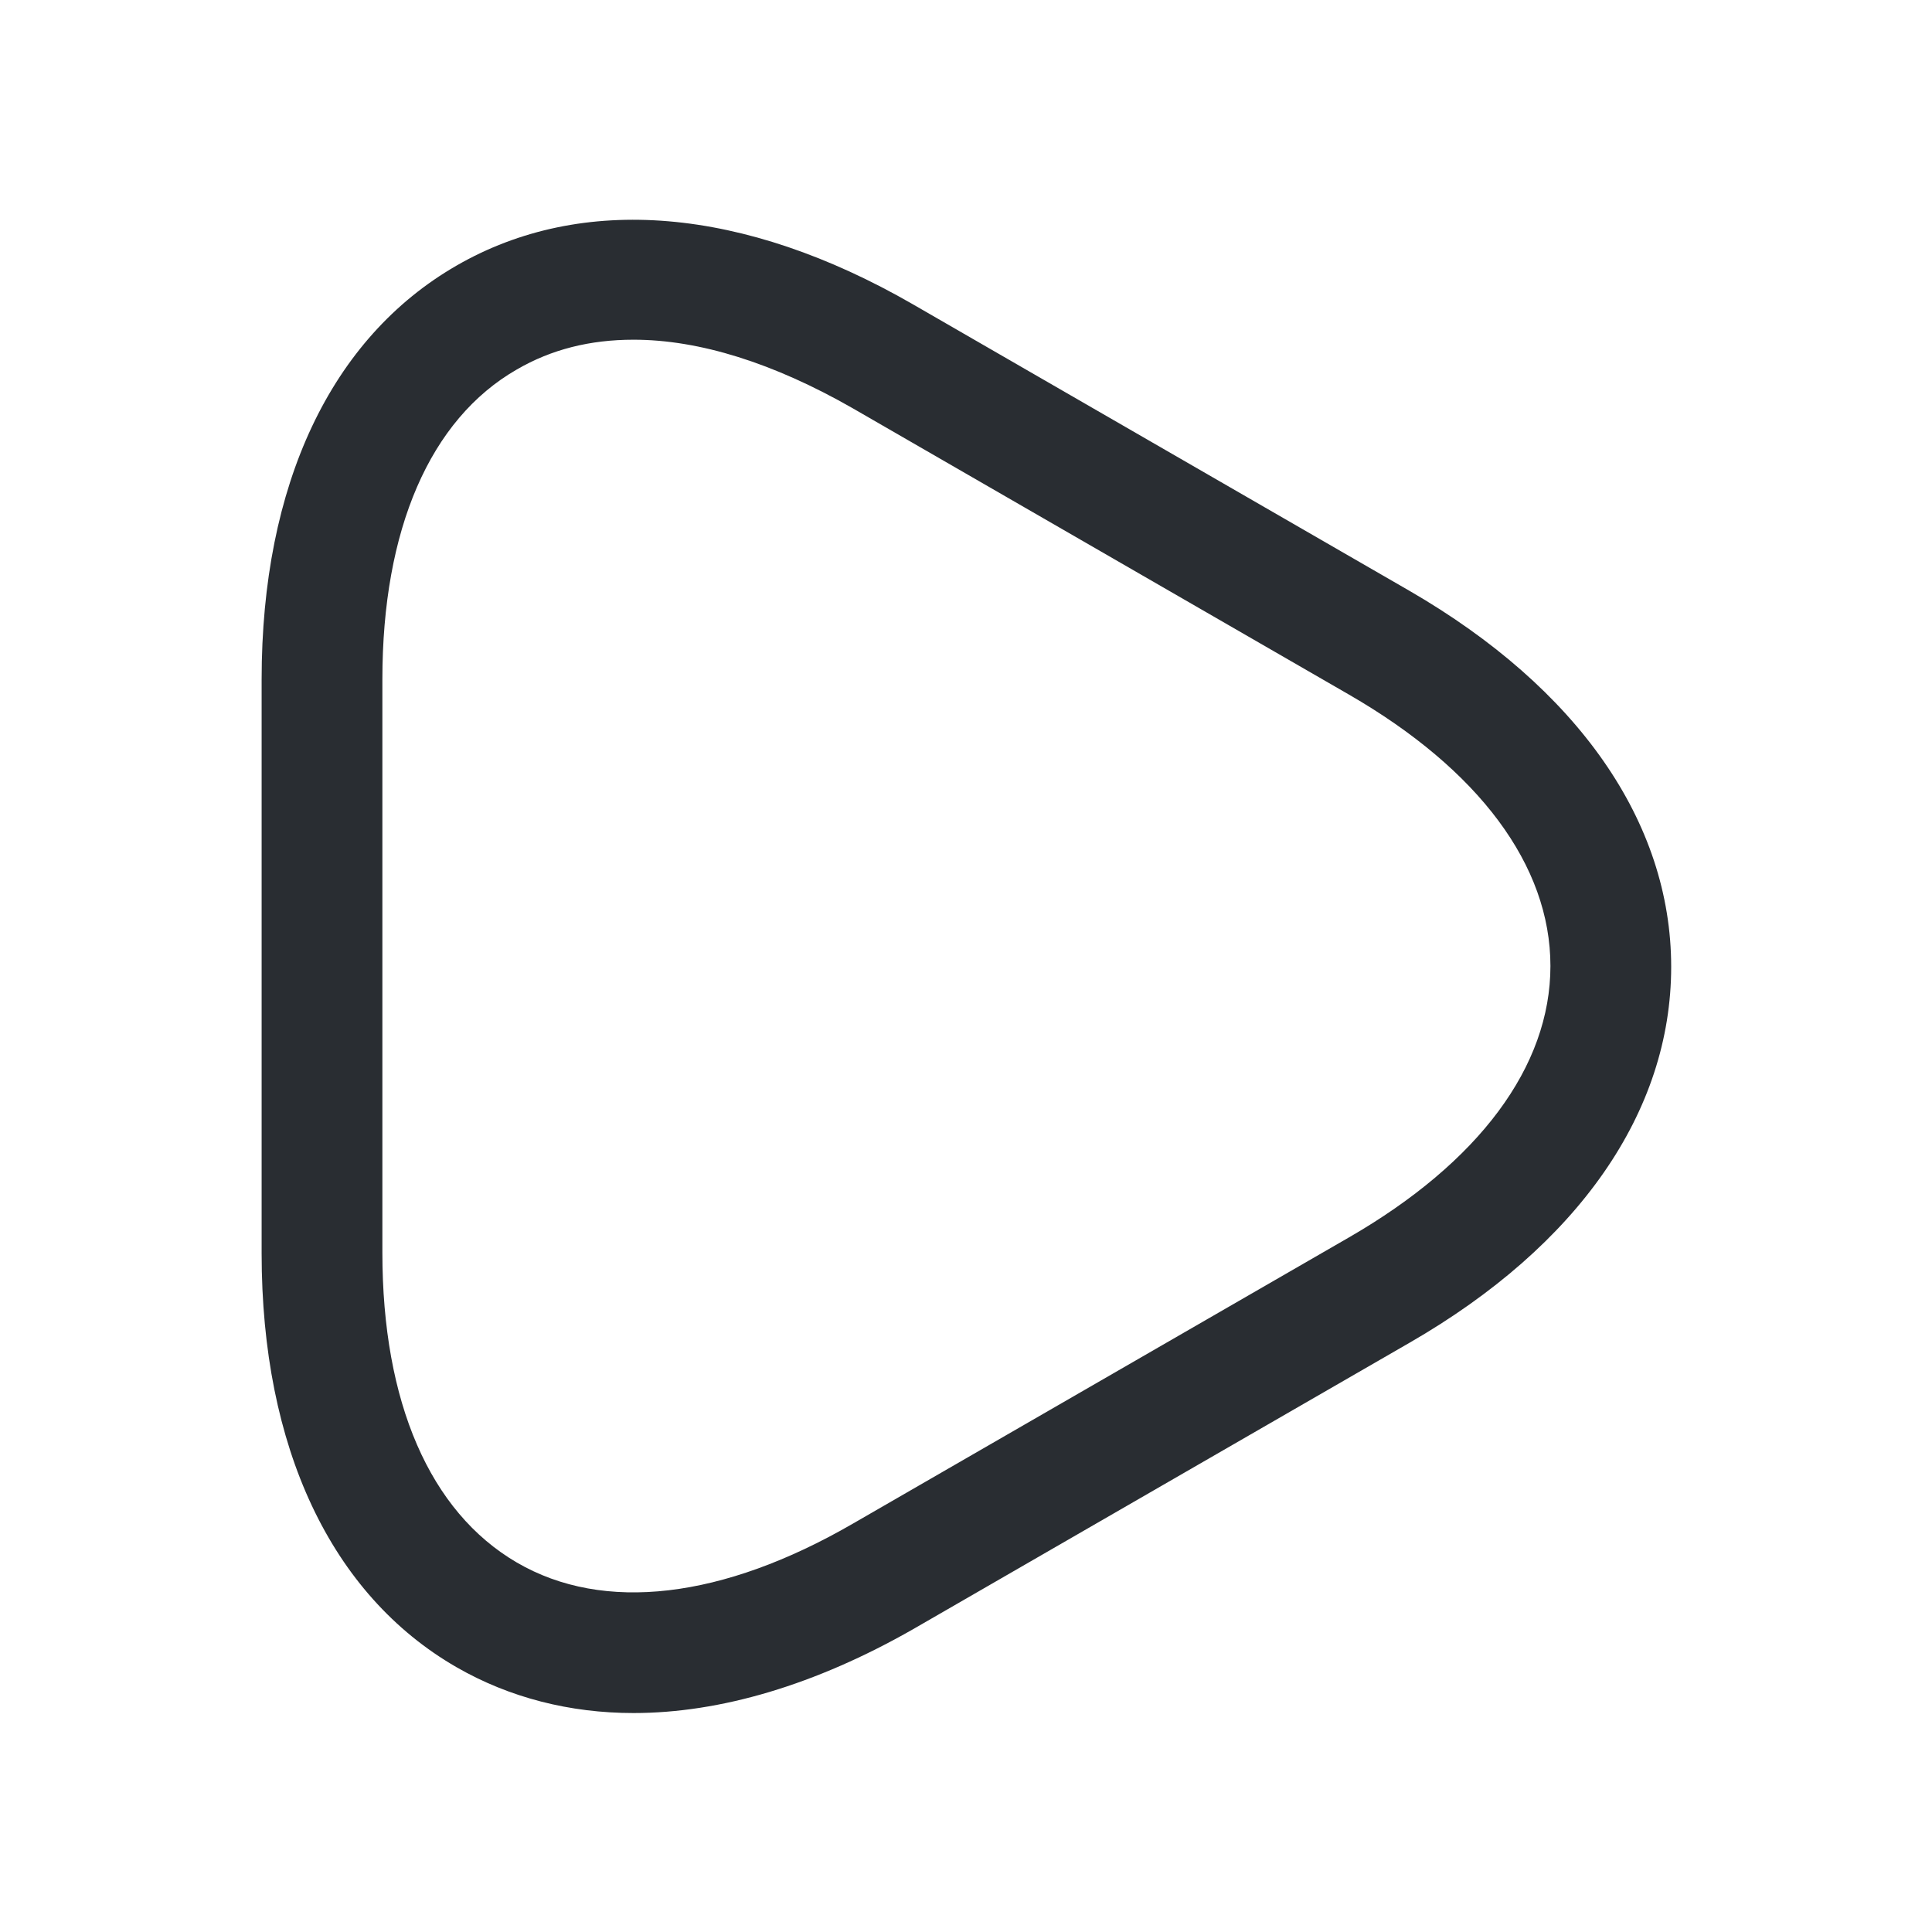
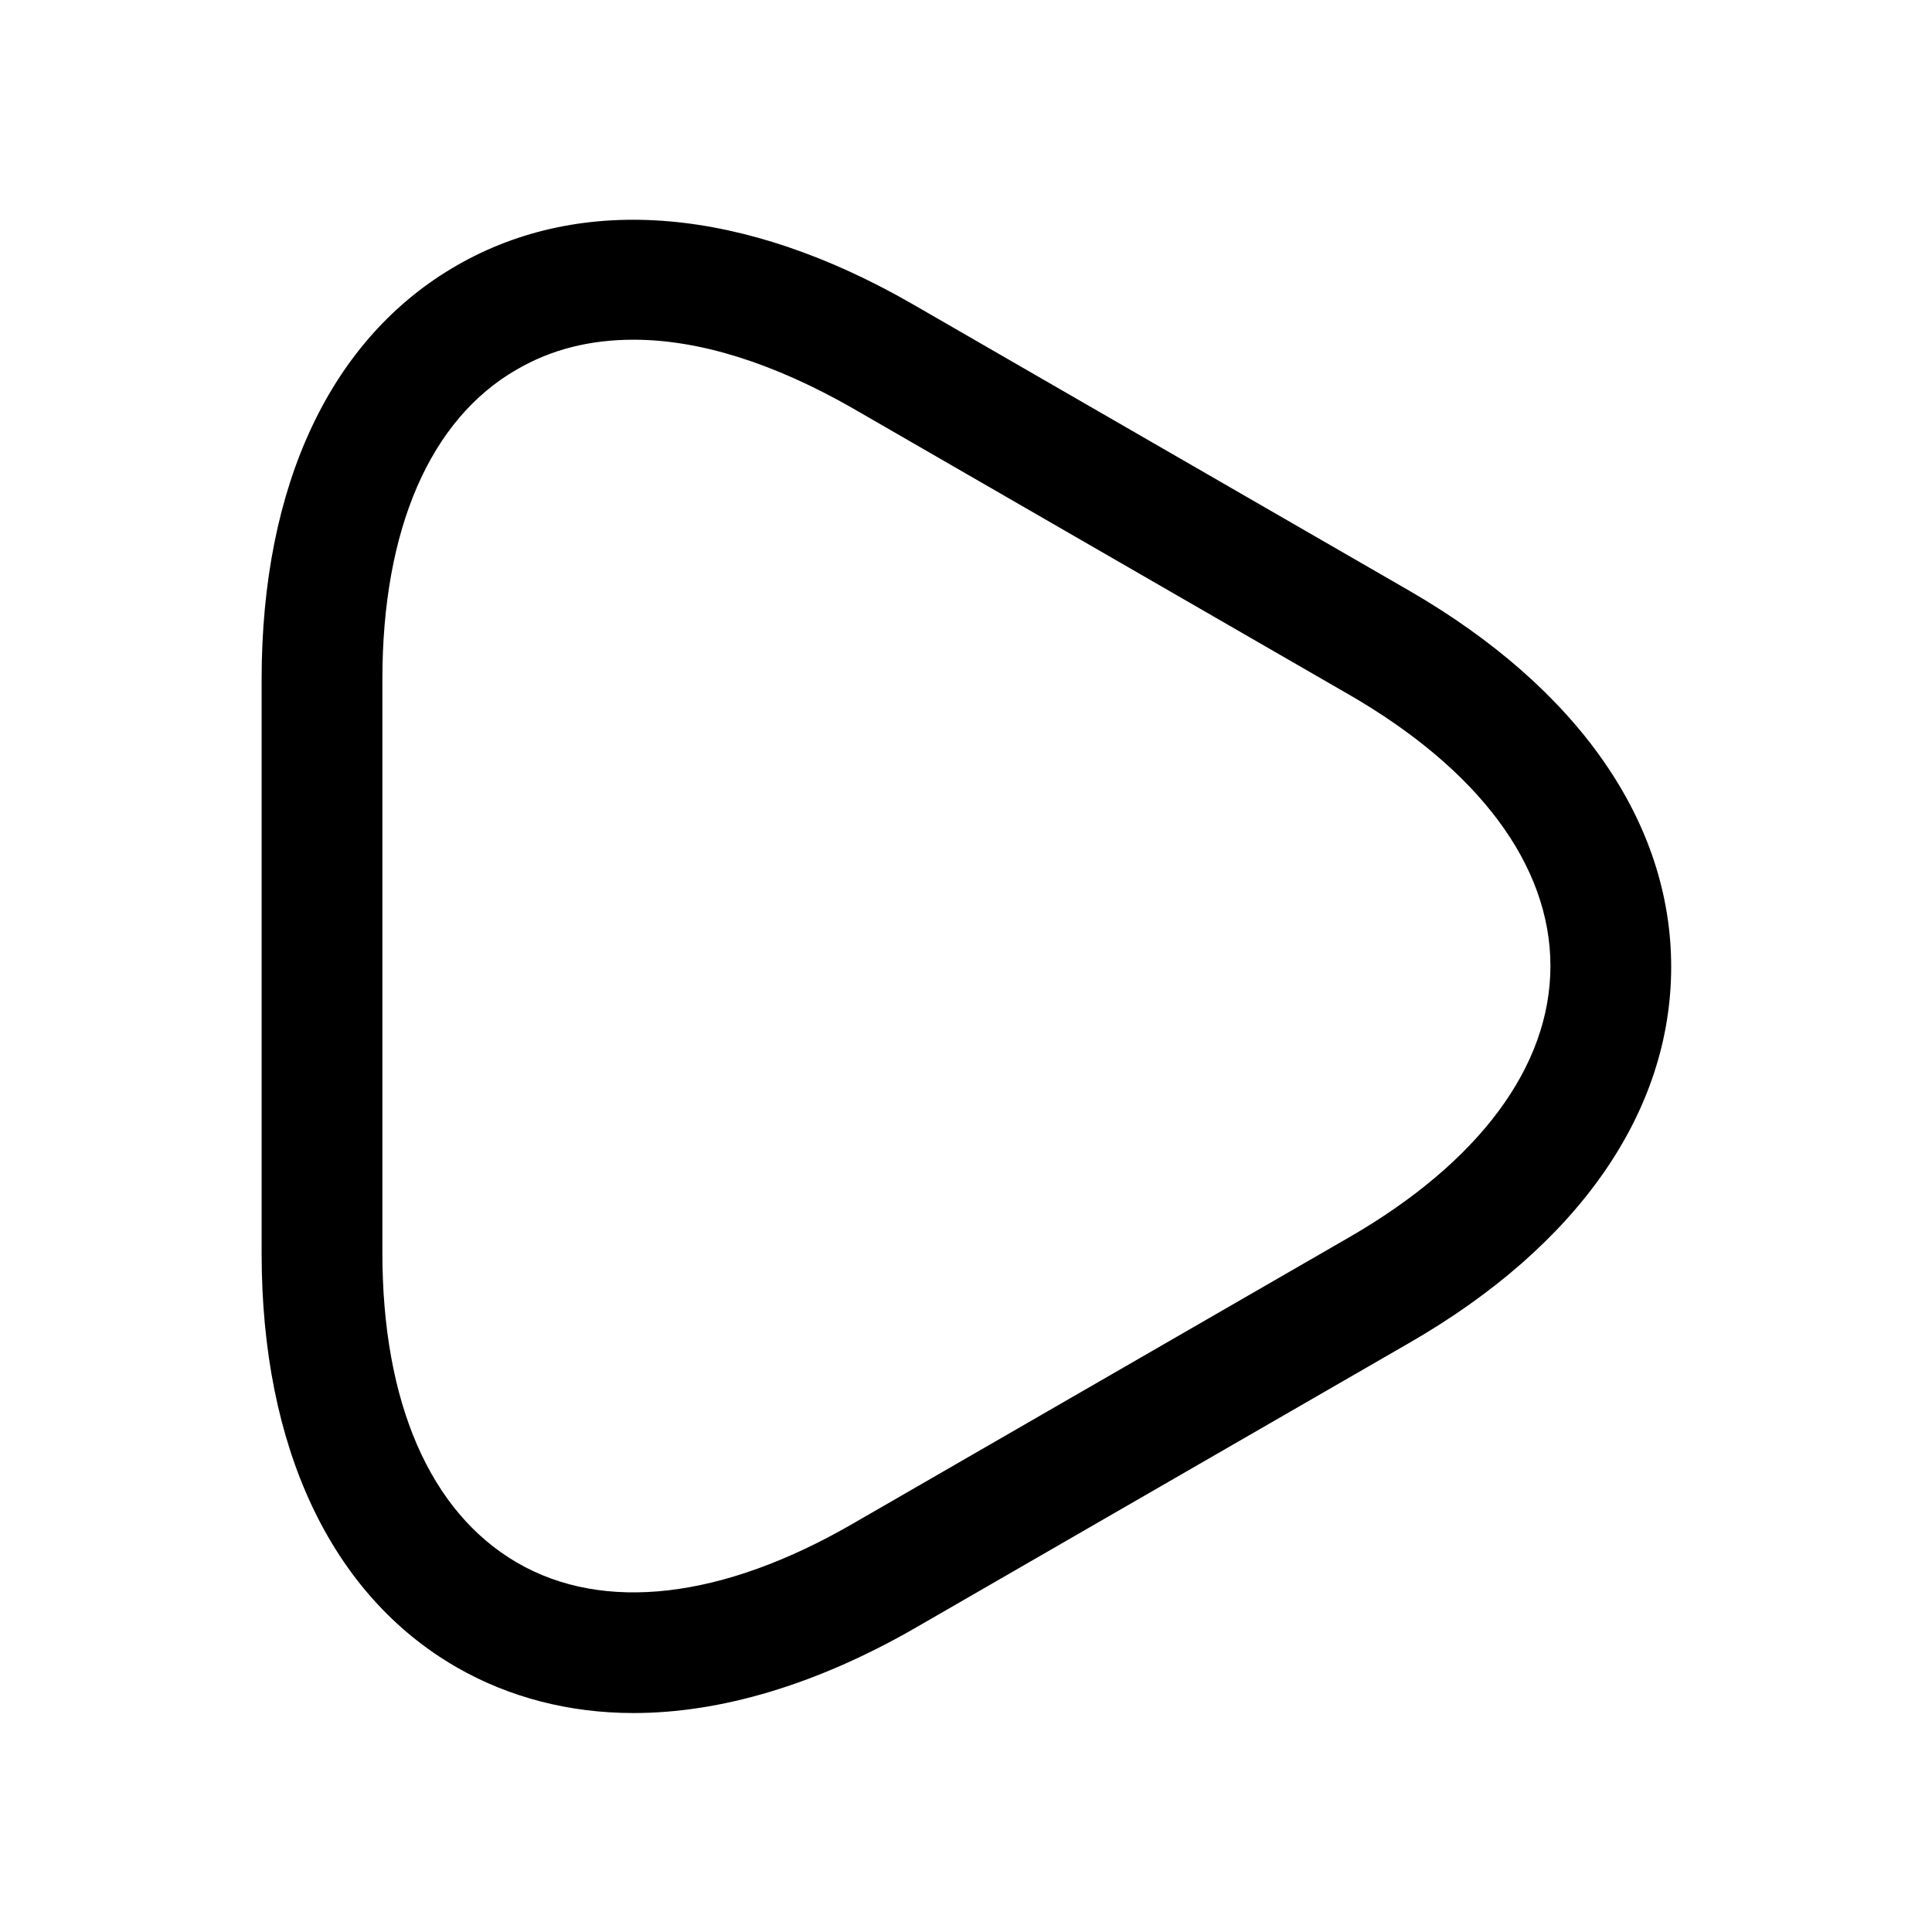
- <svg xmlns="http://www.w3.org/2000/svg" width="24" height="24" viewBox="0 0 24 24" fill="none">
-   <path d="M7.87 21.28C7.08 21.28 6.33 21.09 5.67 20.71C4.11 19.81 3.25 17.98 3.25 15.57V8.44C3.25 6.02 4.11 4.2 5.67 3.3C7.23 2.4 9.24 2.57 11.34 3.78L17.51 7.34C19.6 8.55 20.76 10.21 20.76 12.01C20.76 13.81 19.61 15.47 17.51 16.68L11.34 20.24C10.13 20.93 8.95 21.28 7.87 21.28ZM7.87 4.22C7.33 4.22 6.85 4.34 6.42 4.59C5.34 5.21 4.75 6.58 4.75 8.44V15.56C4.75 17.42 5.34 18.78 6.42 19.41C7.5 20.04 8.98 19.86 10.59 18.93L16.76 15.37C18.37 14.44 19.26 13.25 19.26 12C19.26 10.75 18.37 9.56 16.76 8.63L10.59 5.07C9.61 4.51 8.69 4.22 7.87 4.22Z" fill="#292D32" />
+ <svg xmlns="http://www.w3.org/2000/svg" width="24" height="24" viewBox="0 0 24 24">
+   <path d="M7.87 21.28C7.08 21.28 6.33 21.09 5.67 20.71C4.11 19.81 3.25 17.98 3.25 15.57V8.44C3.25 6.02 4.11 4.2 5.67 3.3C7.23 2.4 9.24 2.57 11.34 3.78L17.51 7.34C19.6 8.55 20.76 10.21 20.76 12.01C20.76 13.81 19.61 15.47 17.51 16.68L11.34 20.24C10.13 20.93 8.95 21.28 7.87 21.28ZM7.87 4.22C7.33 4.22 6.85 4.34 6.42 4.59C5.34 5.21 4.75 6.58 4.75 8.44V15.56C4.75 17.42 5.34 18.78 6.42 19.41C7.5 20.04 8.98 19.86 10.59 18.93L16.76 15.37C18.37 14.44 19.26 13.25 19.26 12C19.26 10.75 18.37 9.56 16.76 8.63L10.59 5.07C9.61 4.51 8.69 4.22 7.87 4.22Z" />
</svg>
